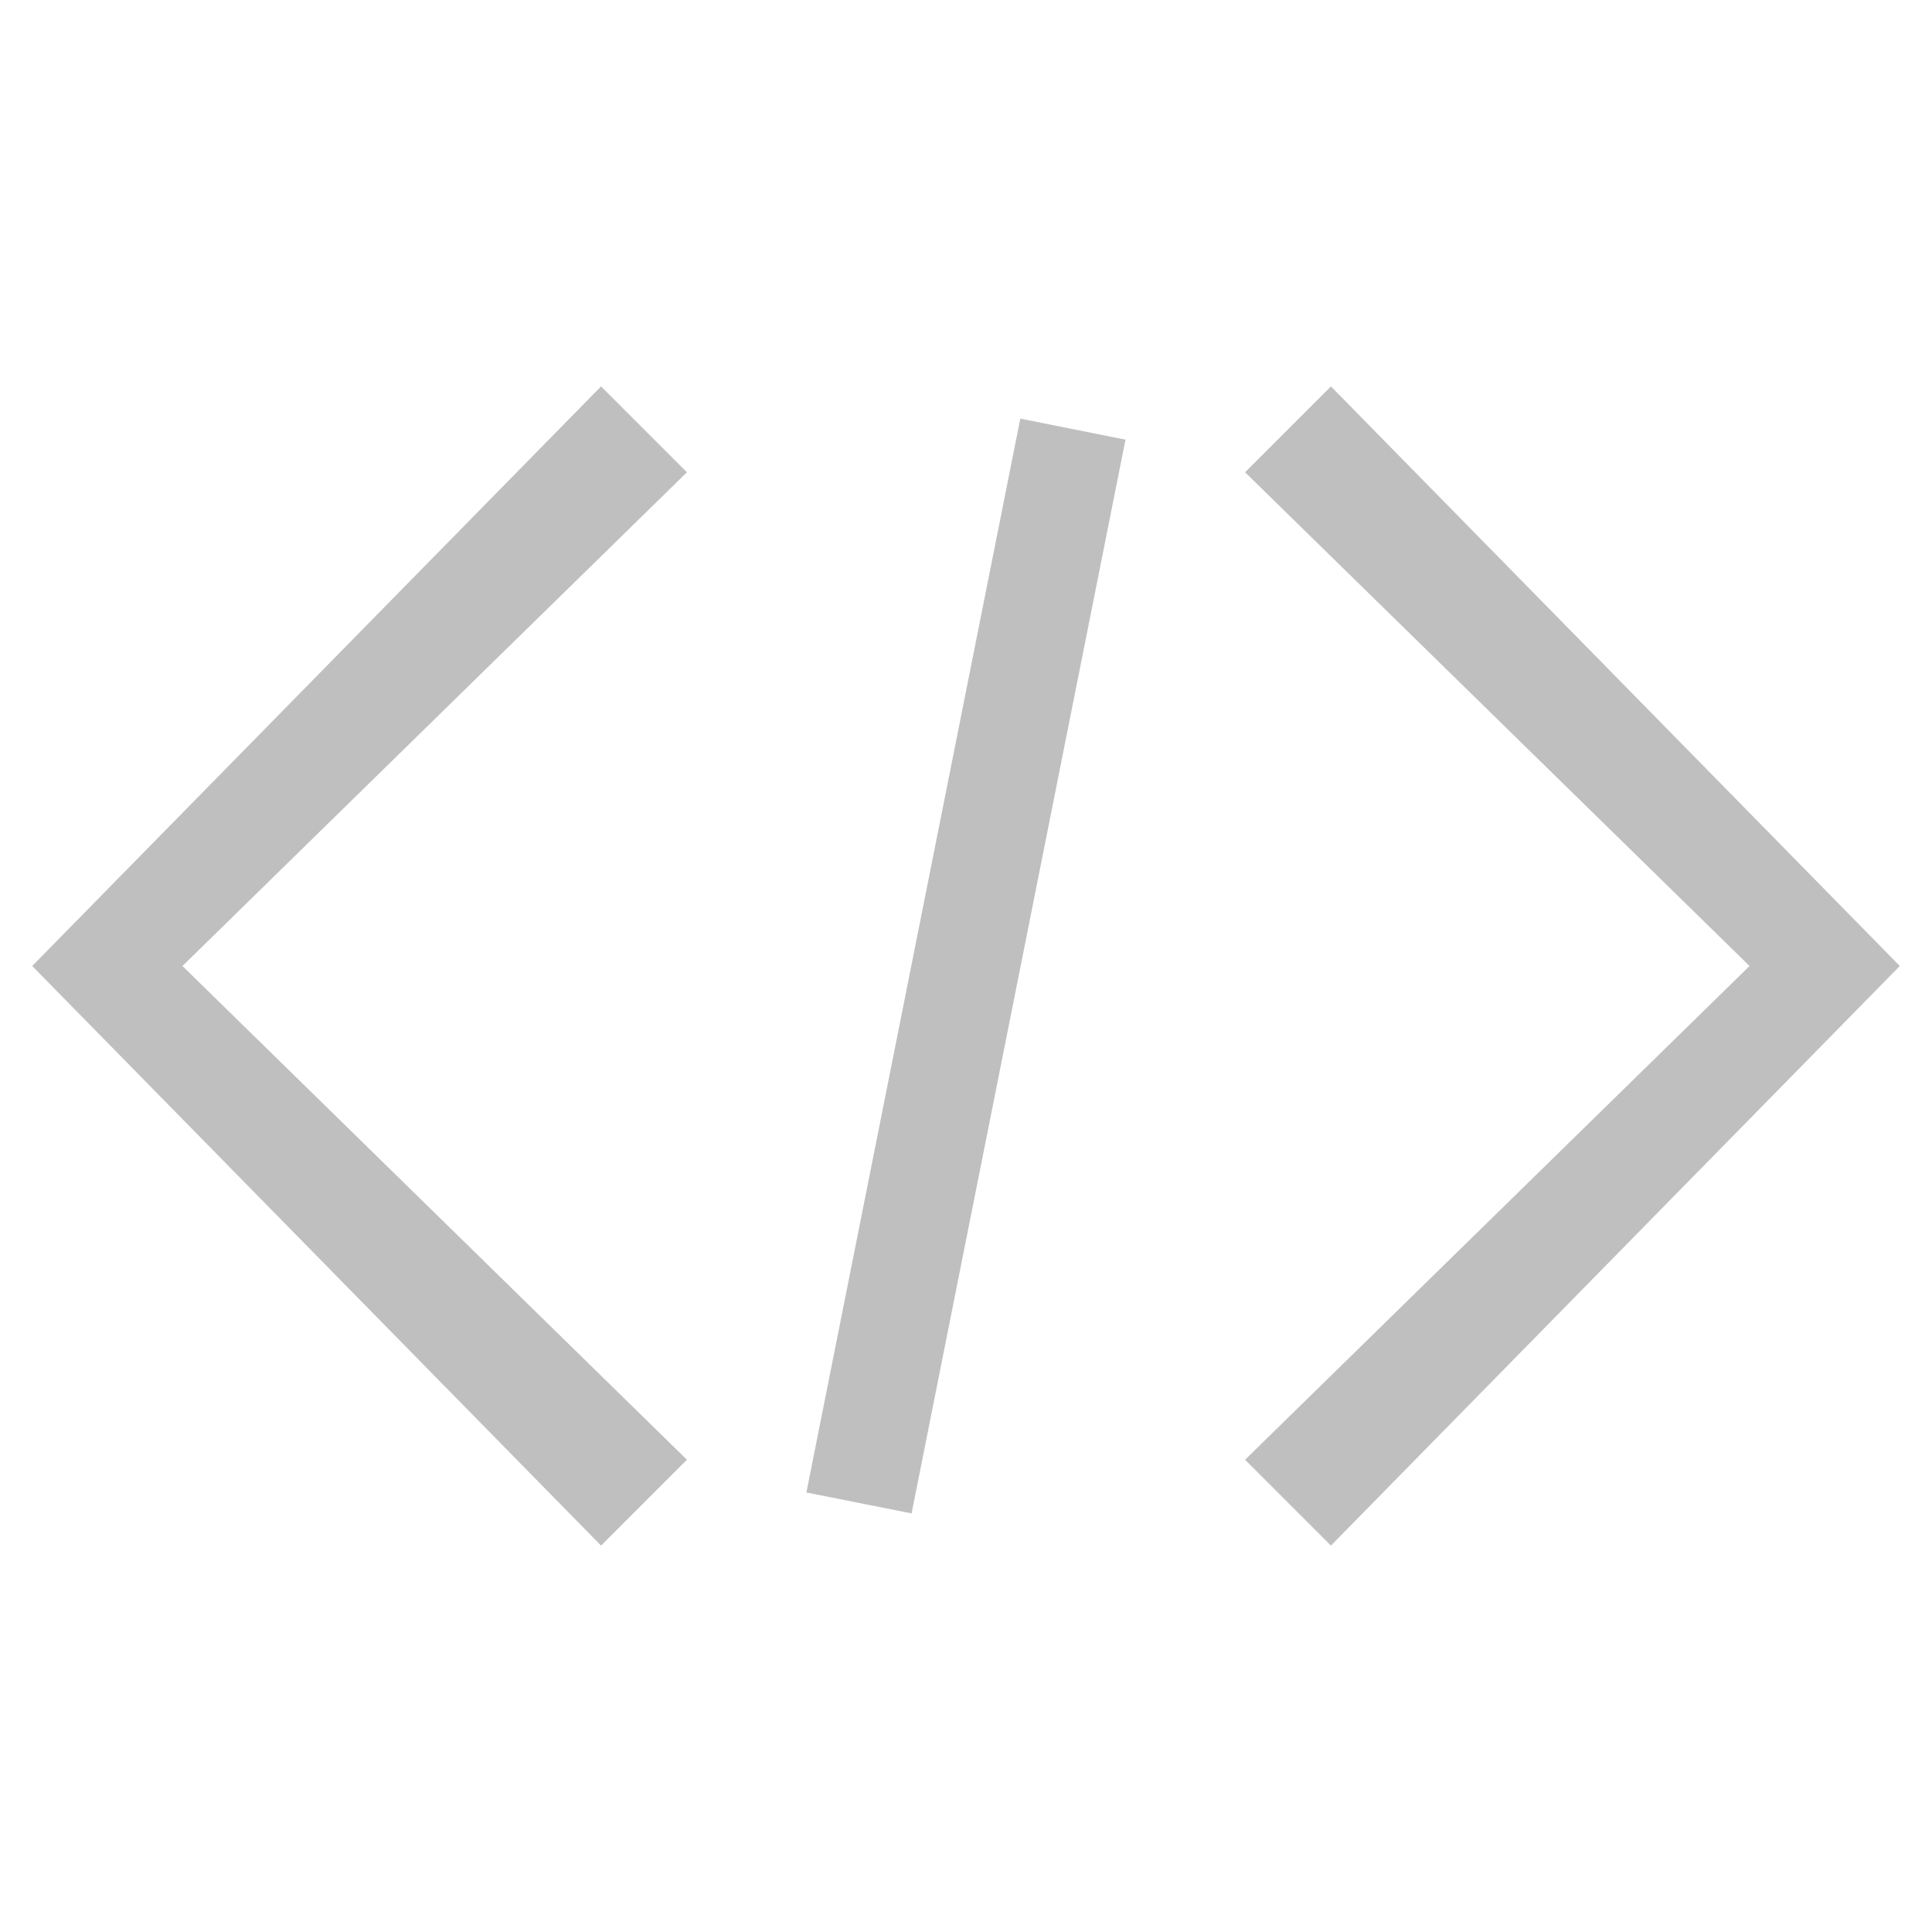
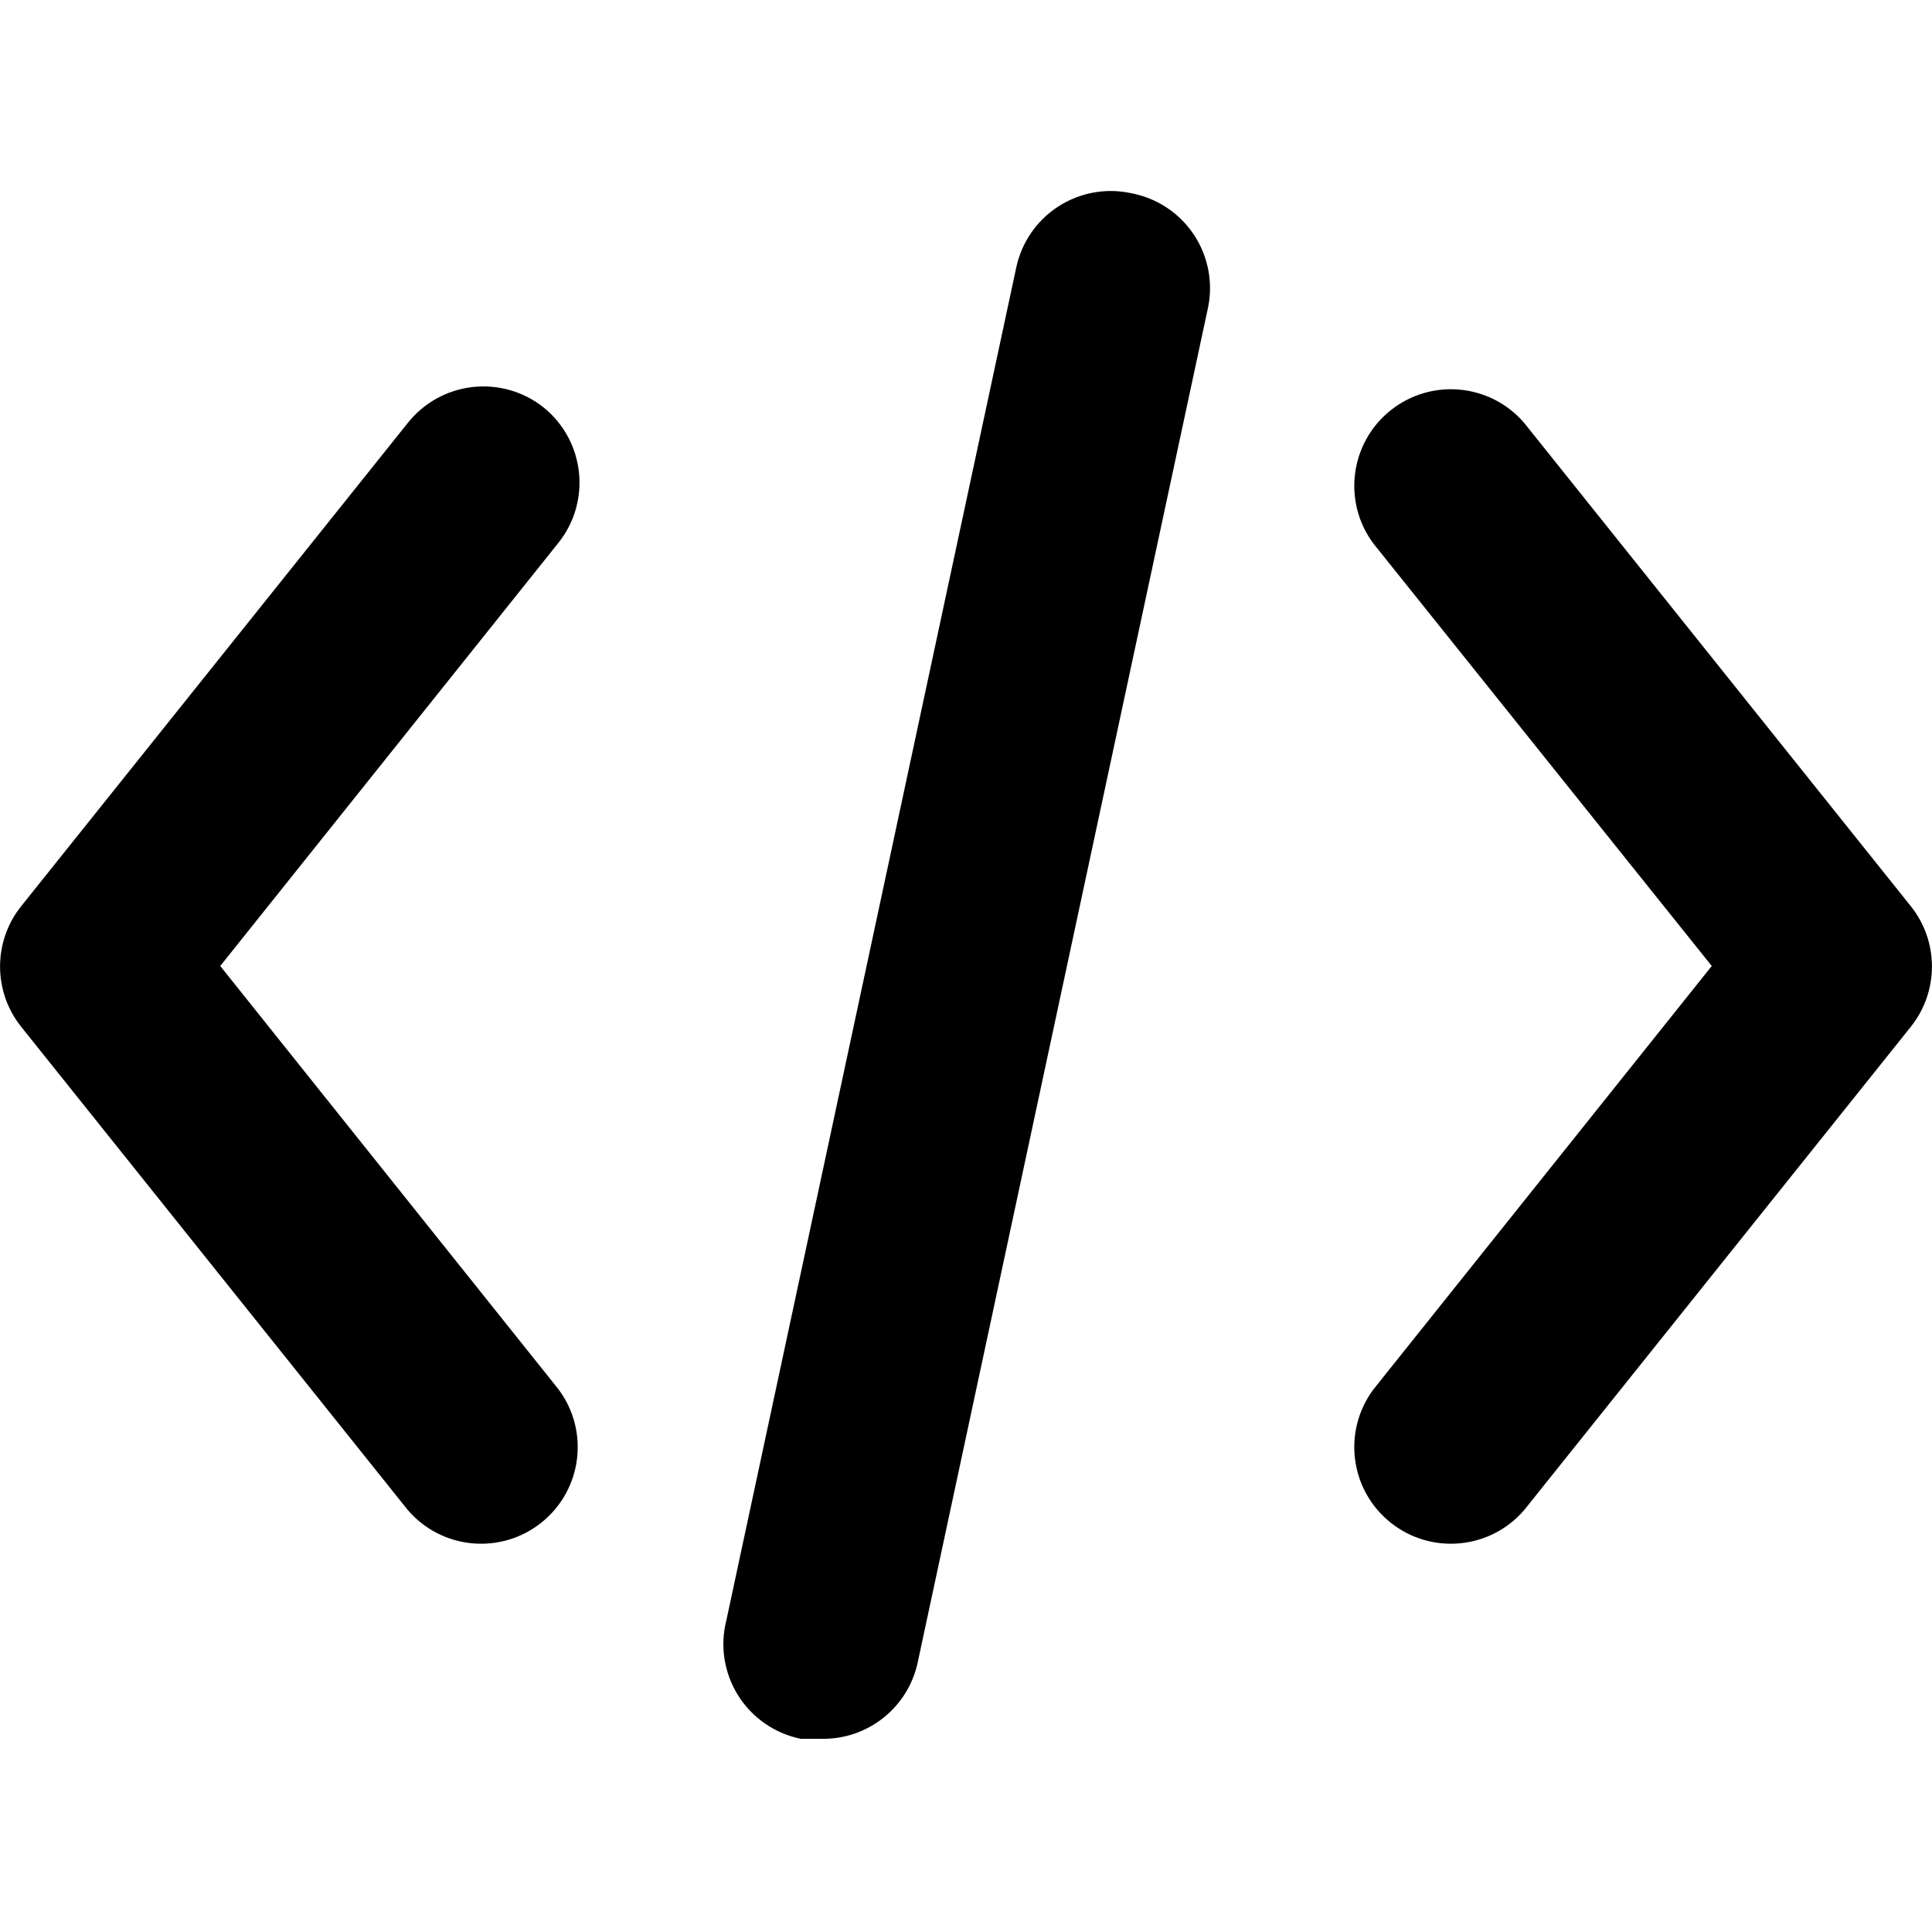
- <svg xmlns="http://www.w3.org/2000/svg" t="1546567861908" class="icon" style="" viewBox="0 0 1024 1024" version="1.1" p-id="2422" width="200" height="200">
+ <svg xmlns="http://www.w3.org/2000/svg" t="1692219428022" class="icon" viewBox="0 0 1024 1024" version="1.1" p-id="72185" width="200" height="200">
  <defs>
    <style type="text/css" />
  </defs>
-   <path d="M318.578 819.2L17.067 512l301.511-307.2 45.511 45.511L96.711 512l267.378 261.689zM705.422 819.2l-45.511-45.511L927.289 512l-267.378-261.689 45.511-45.511L1006.933 512zM540.786 221.867l55.751 11.15L483.157 802.133l-55.751-11.093z" fill="#bfbfbf" p-id="2423" />
+   <path d="M288.256 216.064a51.2 51.2 0 0 0-72.192 8.192l-204.8 256a51.2 51.2 0 0 0 0 64l204.8 256a51.2 51.2 0 0 0 79.872-64L116.736 512l179.2-224.256a51.2 51.2 0 0 0-7.68-71.68zM1012.736 480.256l-204.8-256a51.2 51.2 0 0 0-79.872 64l179.2 223.744-179.2 224.256a51.2 51.2 0 0 0 79.872 64l204.8-256a51.2 51.2 0 0 0 0-64zM599.552 102.4a51.2 51.2 0 0 0-60.928 39.424l-153.6 716.8A51.2 51.2 0 0 0 424.448 921.6h10.752a51.2 51.2 0 0 0 51.2-40.448l153.6-716.8A51.2 51.2 0 0 0 599.552 102.4z" p-id="72186" />
</svg>
